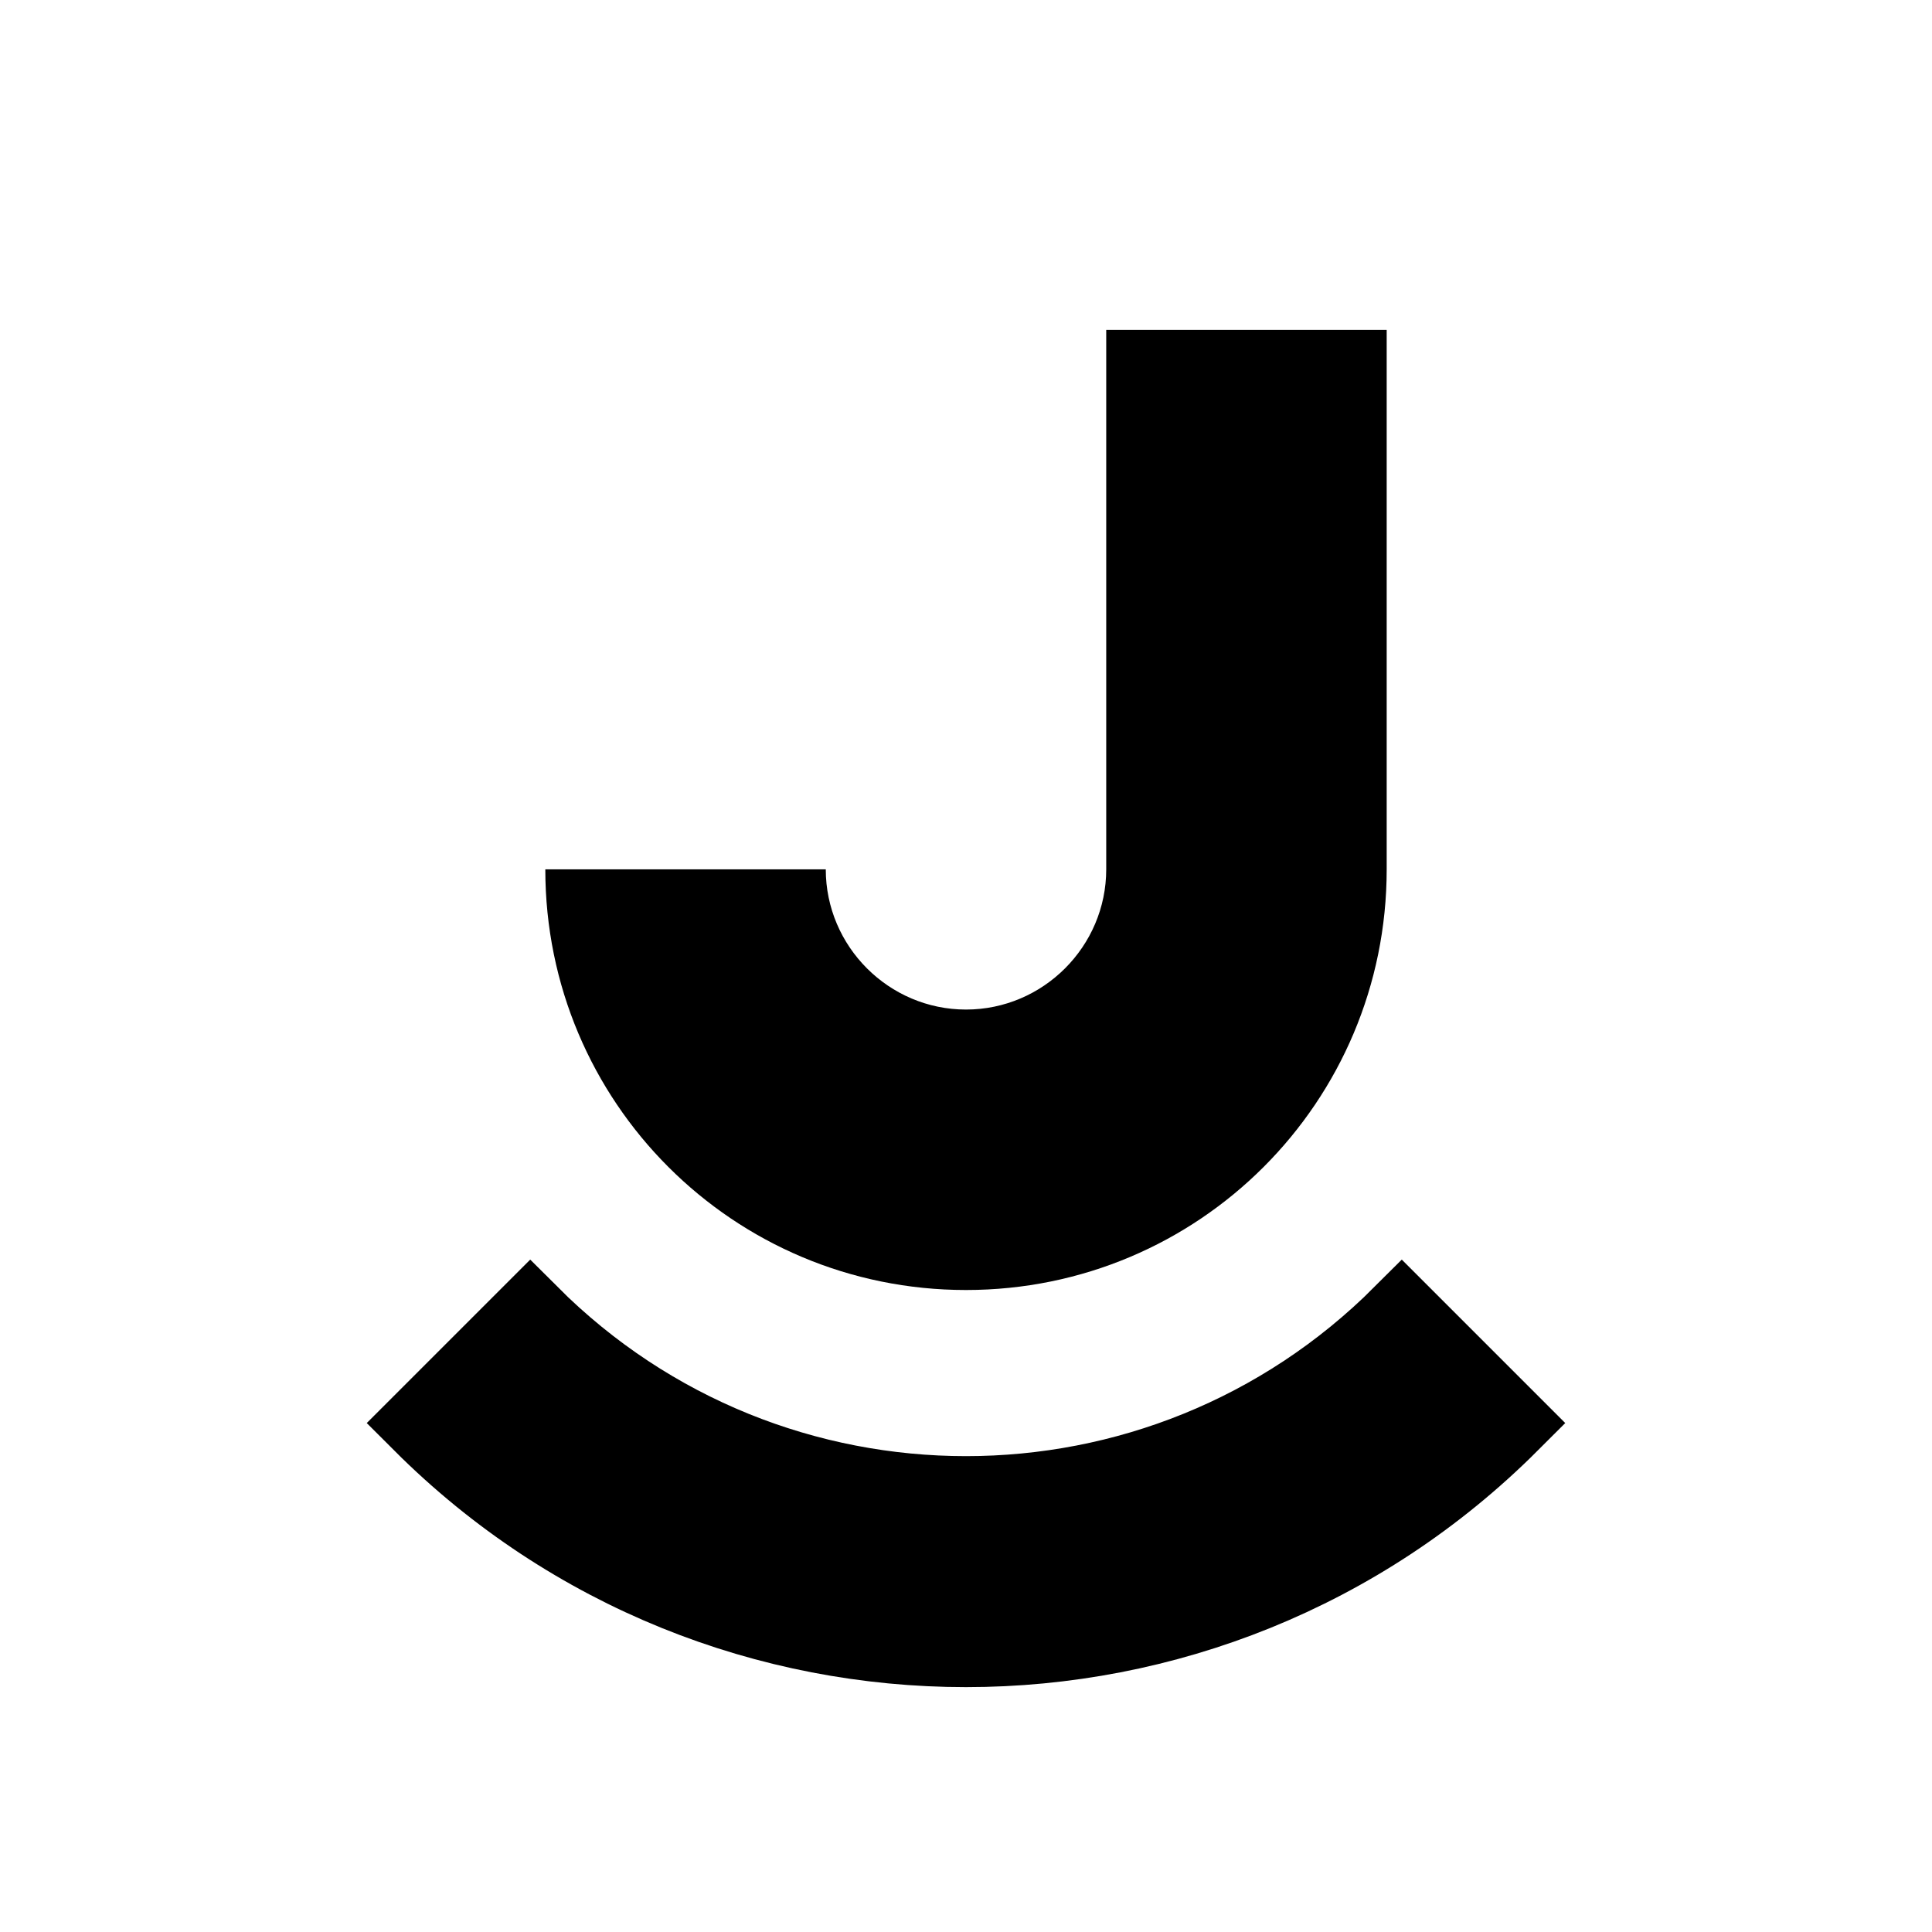
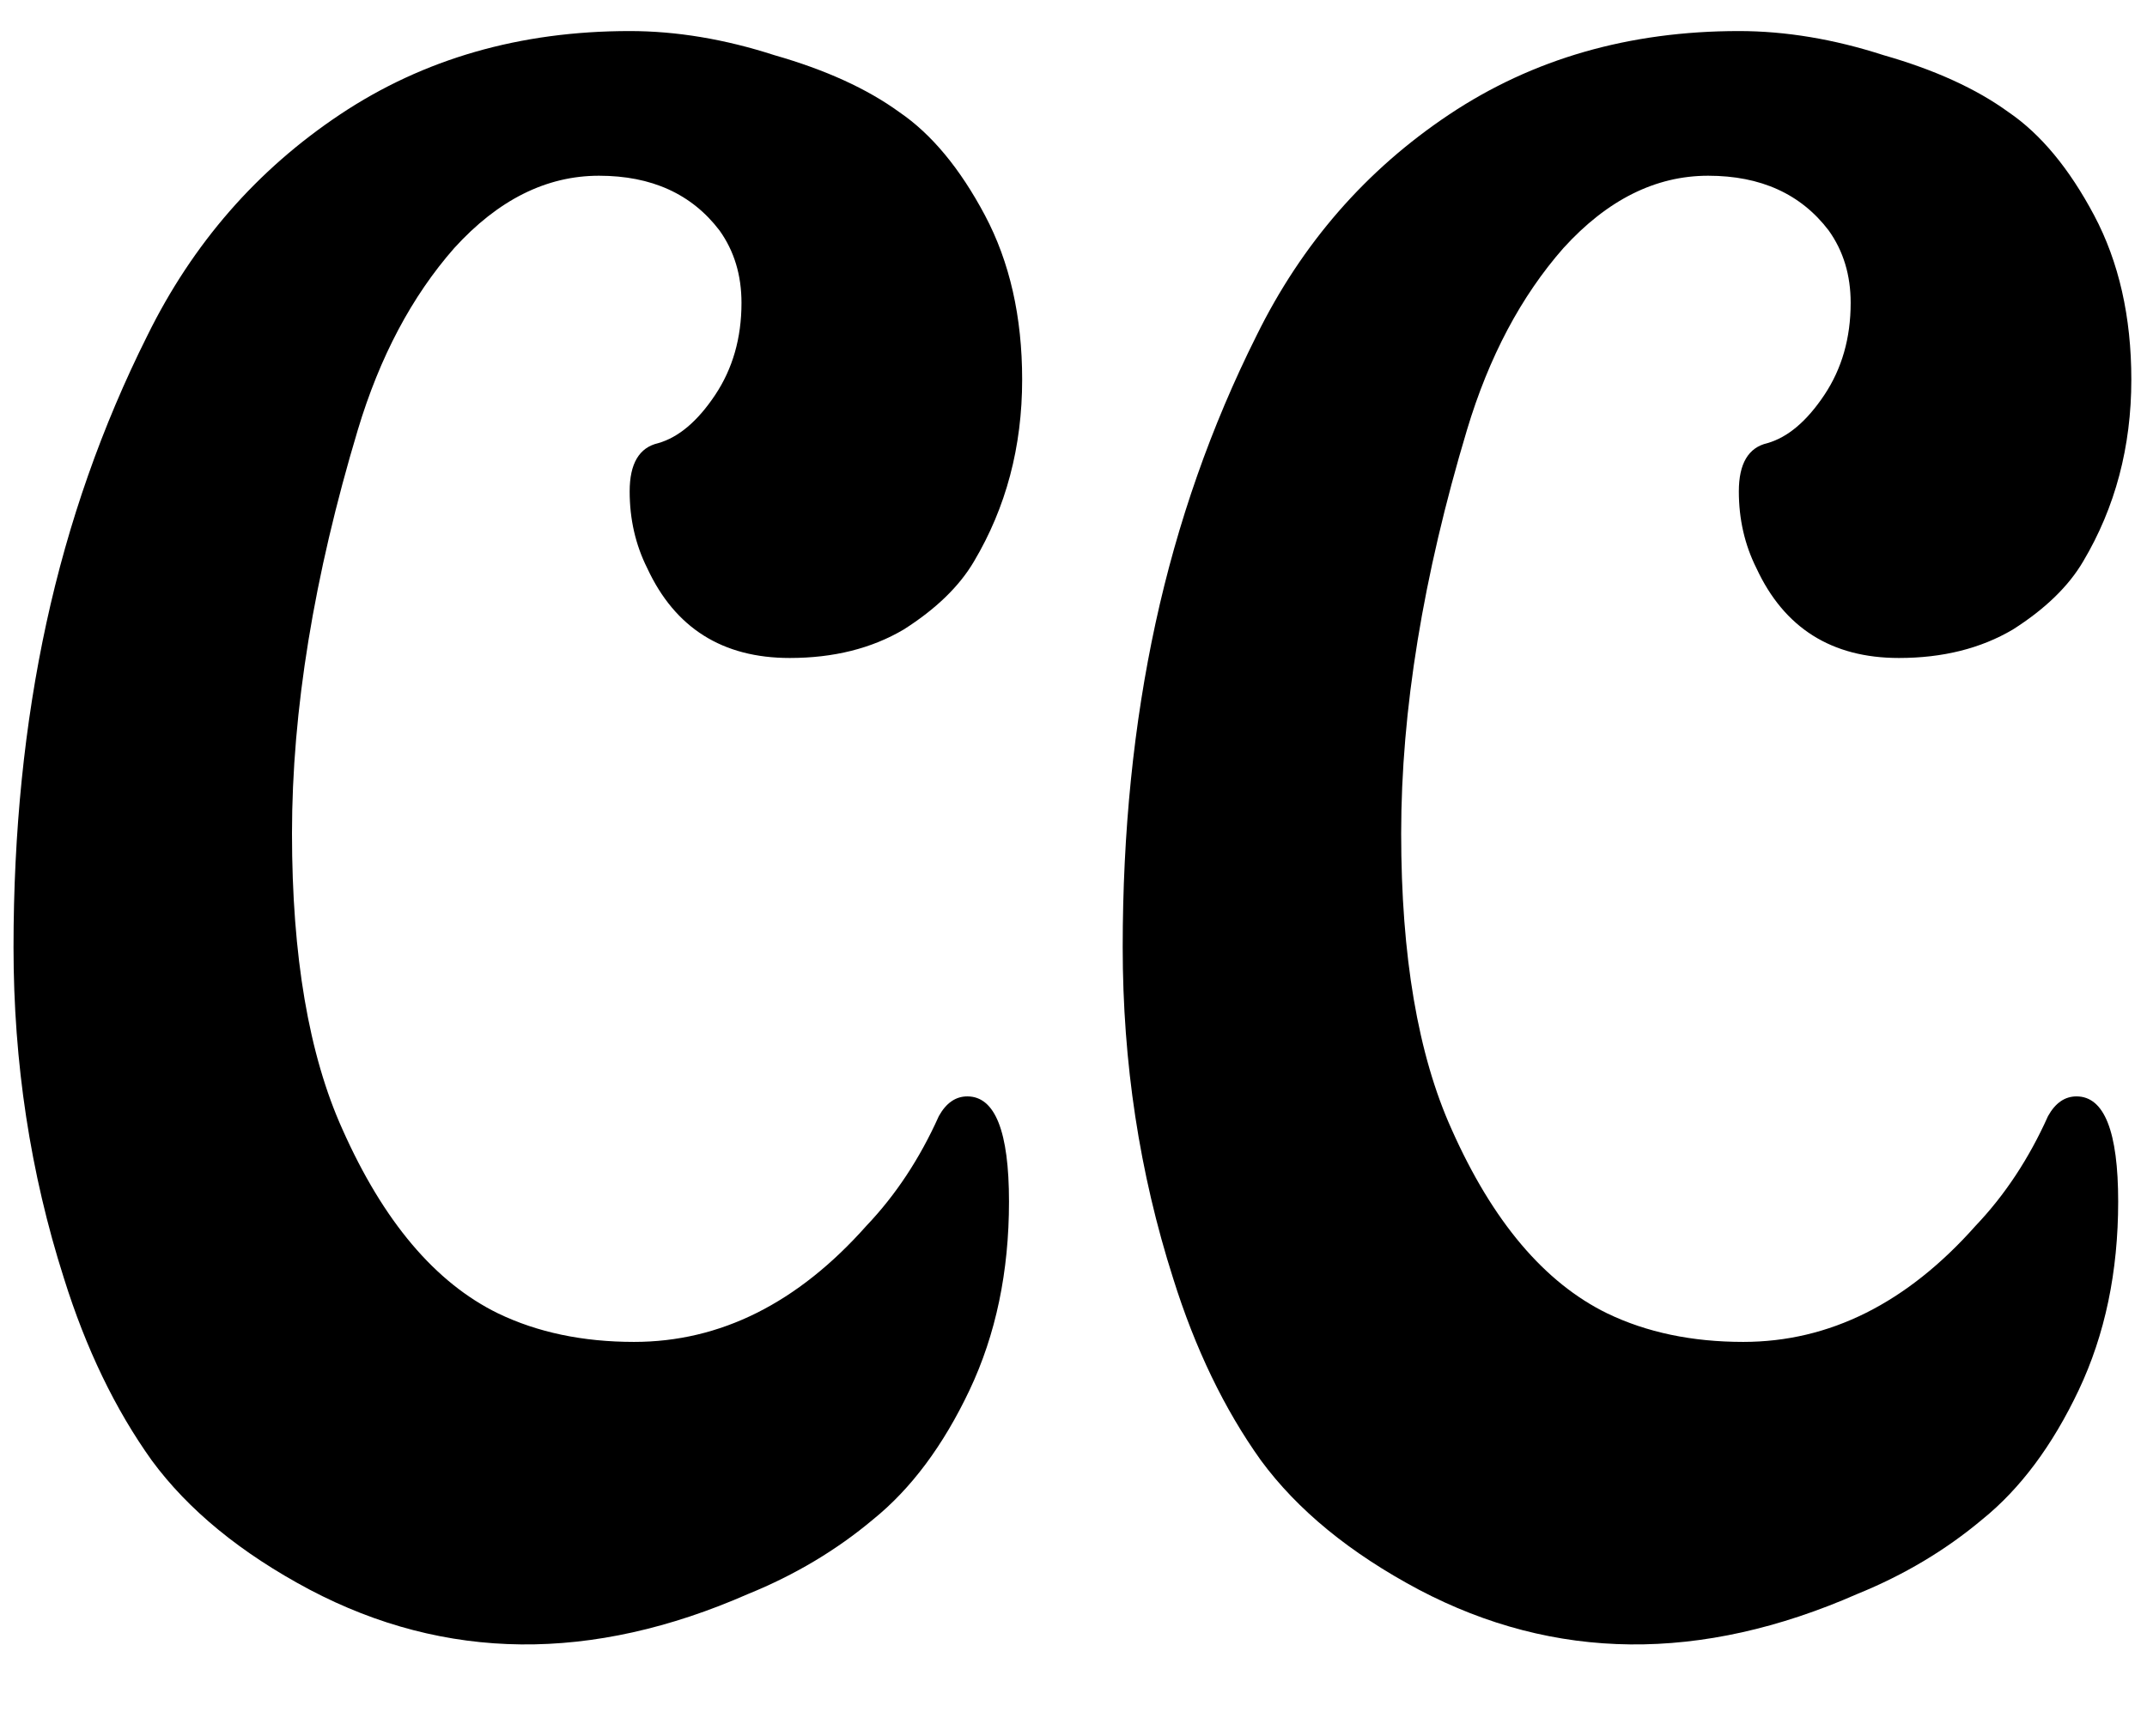
- <svg xmlns="http://www.w3.org/2000/svg" version="1.1" width="2048.00" height="2048.00" viewBox="0 0 2048.0 2048.0">
-   <g id="document" transform="matrix(1,0,0,1,1024.0,1024.0)">
-     <path d="M445.945,-674.314 L445.945,-102.478 C445.945,144.278 246.756,343.467 -7.92415e-05,343.467 C-246.756,343.467 -445.945,144.278 -445.945,-102.478 L-445.945,-102.478 L-148.648,-102.478 L-148.648,-102.478 C-148.648,-20.721 -81.757,46.17 -3.96681e-05,46.17 C81.757,46.17 148.648,-20.721 148.648,-102.478 L148.648,-674.314 L445.945,-674.314 Z " fill="#000000" fill-opacity="1.00" />
-     <path d="M-461.948,369.011 L-577.434,484.497 C-258.691,803.241 258.691,803.241 577.434,484.497 L461.948,369.01 C206.722,624.237 -206.722,624.237 -461.948,369.011 Z " fill="#000000" fill-opacity="1.00" stroke-width="81.73" stroke="#000000" stroke-linecap="square" stroke-linejoin="miter" />
-   </g>
+ <svg xmlns="http://www.w3.org/2000/svg" width="47" height="38" viewBox="0 0 47 38" fill="none">
+   <path d="M21.176 24.008C21.784 24.008 22.088 24.776 22.088 26.312C22.088 27.848 21.8 29.224 21.224 30.44C20.648 31.656 19.944 32.6 19.112 33.272C18.312 33.944 17.4 34.488 16.376 34.904C12.952 36.408 9.752 36.376 6.776 34.808C5.272 34.008 4.12 33.064 3.32 31.976C2.52 30.856 1.88 29.528 1.4 27.992C0.664 25.688 0.296 23.272 0.296 20.744C0.296 18.216 0.536 15.848 1.016 13.64C1.496 11.432 2.232 9.336 3.224 7.352C4.216 5.336 5.624 3.72 7.448 2.504C9.272 1.288 11.384 0.68 13.784 0.68C14.808 0.68 15.864 0.856 16.952 1.208C18.072 1.528 18.984 1.944 19.688 2.456C20.392 2.936 21.016 3.688 21.56 4.712C22.104 5.736 22.376 6.936 22.376 8.312C22.376 9.784 22.024 11.112 21.32 12.296C21 12.84 20.488 13.336 19.784 13.784C19.08 14.2 18.248 14.408 17.288 14.408C15.816 14.408 14.776 13.752 14.168 12.44C13.912 11.928 13.784 11.368 13.784 10.76C13.784 10.152 13.992 9.8 14.408 9.704C14.856 9.576 15.272 9.224 15.656 8.648C16.04 8.072 16.232 7.4 16.232 6.632C16.232 6.024 16.072 5.496 15.752 5.048C15.144 4.248 14.264 3.848 13.112 3.848C11.96 3.848 10.904 4.376 9.944 5.432C9.016 6.488 8.312 7.816 7.832 9.416C6.872 12.616 6.392 15.56 6.392 18.248C6.392 20.936 6.76 23.096 7.496 24.728C8.392 26.744 9.528 28.088 10.904 28.76C11.768 29.176 12.76 29.384 13.88 29.384C15.768 29.384 17.464 28.536 18.968 26.84C19.608 26.168 20.136 25.368 20.552 24.44C20.712 24.152 20.92 24.008 21.176 24.008ZM45.457 24.008C46.065 24.008 46.369 24.776 46.369 26.312C46.369 27.848 46.081 29.224 45.505 30.44C44.929 31.656 44.225 32.6 43.393 33.272C42.593 33.944 41.681 34.488 40.657 34.904C37.233 36.408 34.033 36.376 31.057 34.808C29.553 34.008 28.401 33.064 27.601 31.976C26.801 30.856 26.161 29.528 25.681 27.992C24.945 25.688 24.577 23.272 24.577 20.744C24.577 18.216 24.817 15.848 25.297 13.64C25.777 11.432 26.513 9.336 27.505 7.352C28.497 5.336 29.905 3.72 31.729 2.504C33.553 1.288 35.665 0.68 38.065 0.68C39.089 0.68 40.145 0.856 41.233 1.208C42.353 1.528 43.265 1.944 43.969 2.456C44.673 2.936 45.297 3.688 45.841 4.712C46.385 5.736 46.657 6.936 46.657 8.312C46.657 9.784 46.305 11.112 45.601 12.296C45.281 12.84 44.769 13.336 44.065 13.784C43.361 14.2 42.529 14.408 41.569 14.408C40.097 14.408 39.057 13.752 38.449 12.44C38.193 11.928 38.065 11.368 38.065 10.76C38.065 10.152 38.273 9.8 38.689 9.704C39.137 9.576 39.553 9.224 39.937 8.648C40.321 8.072 40.513 7.4 40.513 6.632C40.513 6.024 40.353 5.496 40.033 5.048C39.425 4.248 38.545 3.848 37.393 3.848C36.241 3.848 35.185 4.376 34.225 5.432C33.297 6.488 32.593 7.816 32.113 9.416C31.153 12.616 30.673 15.56 30.673 18.248C30.673 20.936 31.041 23.096 31.777 24.728C32.673 26.744 33.809 28.088 35.185 28.76C36.049 29.176 37.041 29.384 38.161 29.384C40.049 29.384 41.745 28.536 43.249 26.84C43.889 26.168 44.417 25.368 44.833 24.44C44.993 24.152 45.201 24.008 45.457 24.008Z" fill="black" />
</svg>
